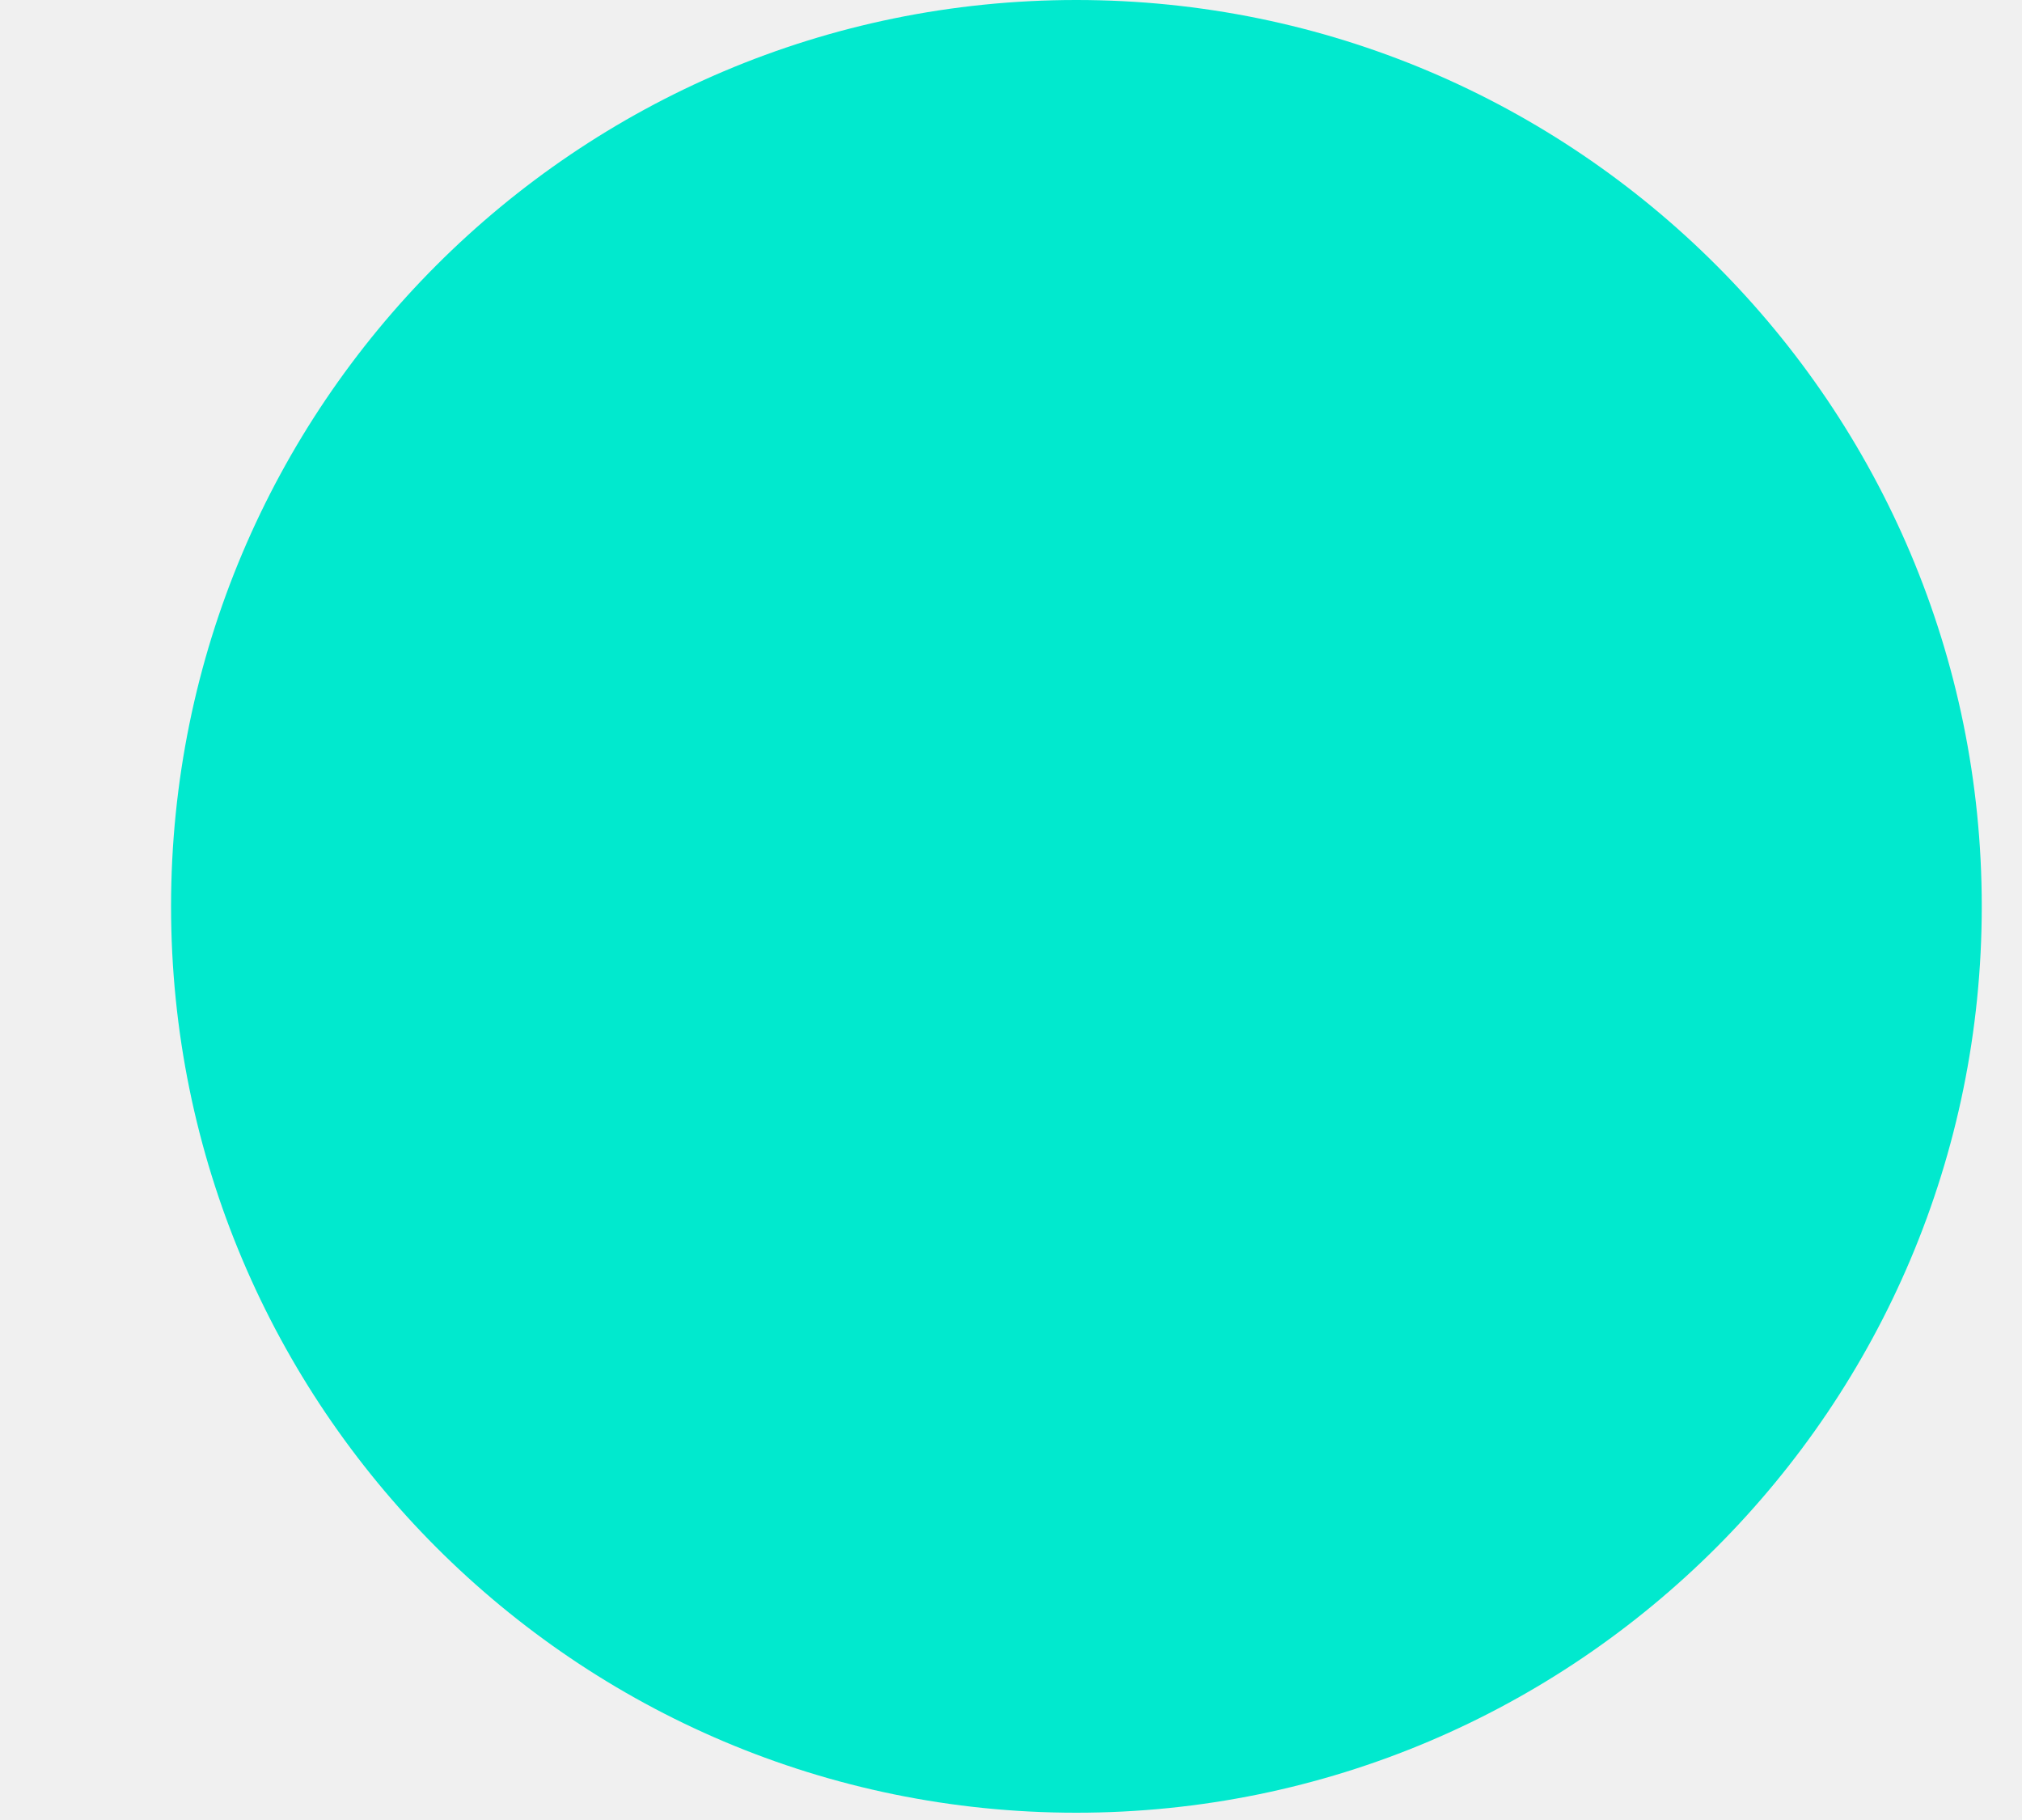
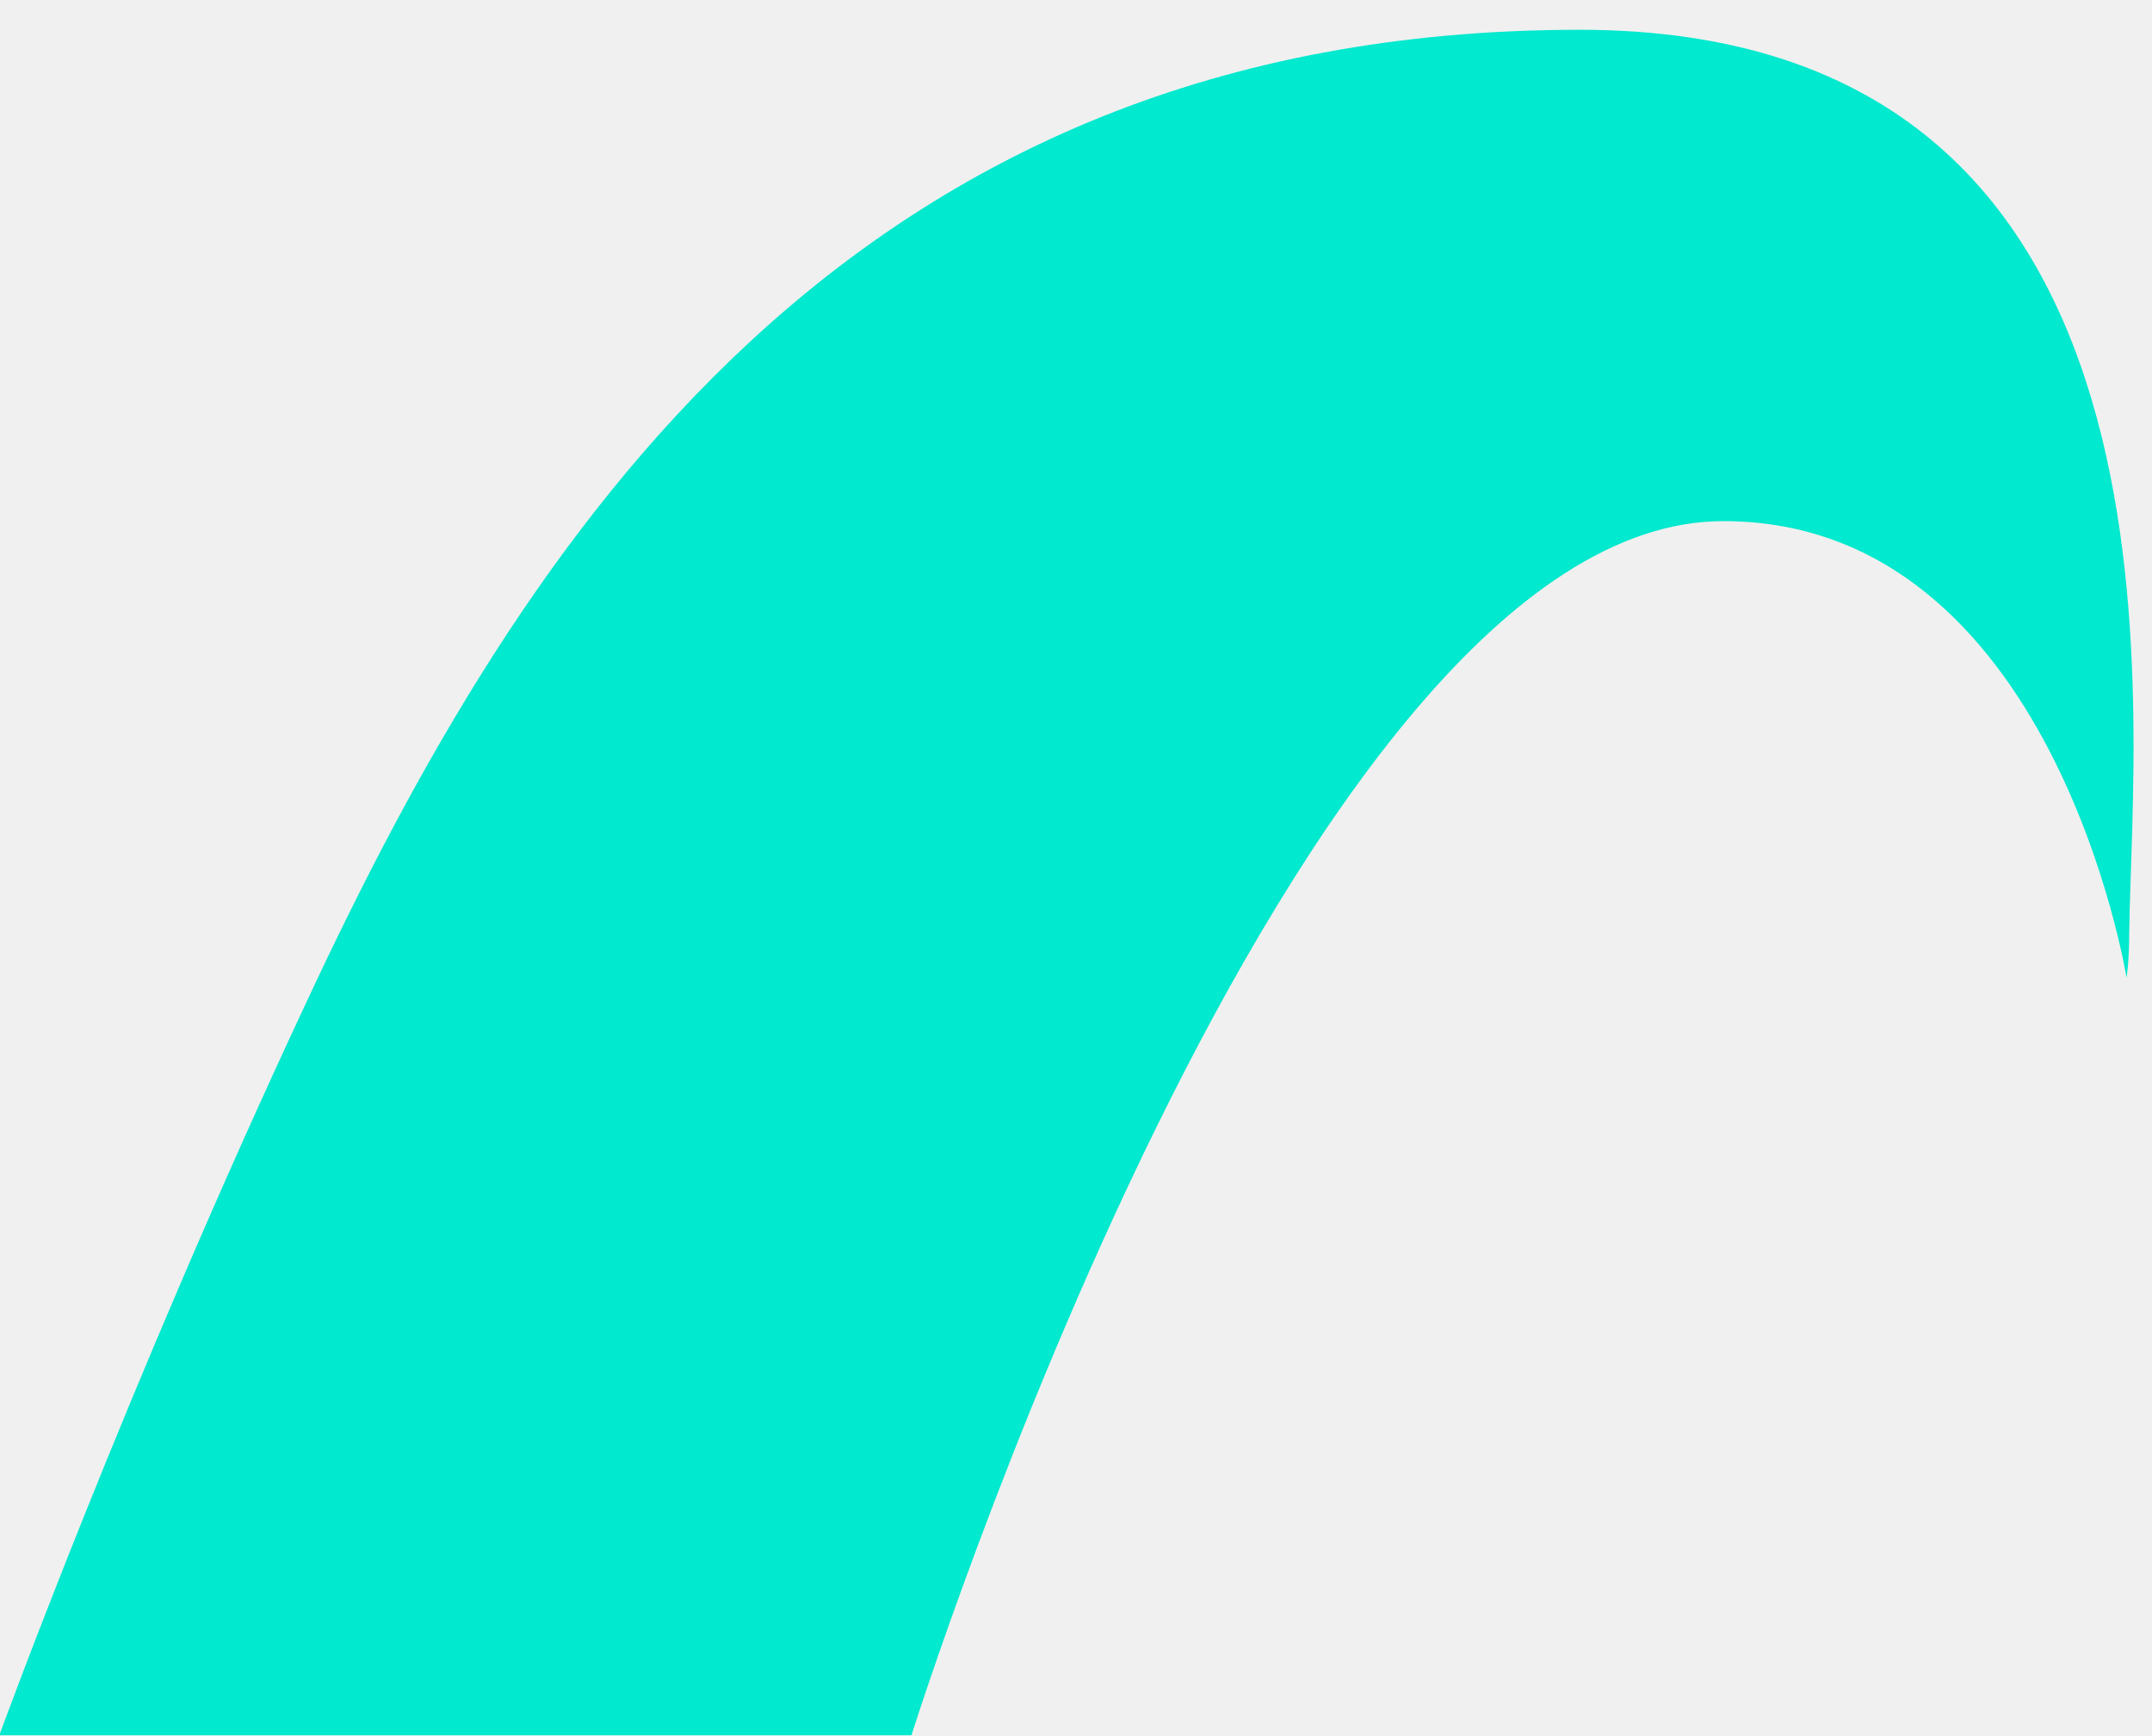
- <svg xmlns="http://www.w3.org/2000/svg" version="1.1" width="10px" height="9px">
+ <svg xmlns="http://www.w3.org/2000/svg" version="1.1" width="31px" height="25px">
  <defs>
    <pattern id="BGPattern" patternUnits="userSpaceOnUse" alignment="0 0" imageRepeat="None" />
-     <mask fill="white" id="Clip489">
-       <path d="M 0.846 4.482  C 0.846 6.957  2.85 8.964  5.323 8.964  C 7.796 8.964  9.801 6.957  9.801 4.482  C 9.801 2.007  7.796 0  5.323 0  C 2.85 0  0.846 2.007  0.846 4.482  Z " fill-rule="evenodd" />
+     <mask fill="white" id="Clip18">
+       <path d="M 0 25  L 0 24.974  C 0 24.974  1.831 19.951  4.425 14.415  C 7.52 7.784  12.195 0.429  22.757 0.429  C 31.818 0.429  30.712 10.276  30.672 13.426  C 30.672 13.861  30.633 14.085  30.633 14.085  C 30.633 14.085  29.579 7.508  24.825 7.508  C 18.622 7.508  13.13 25  13.13 25  L 0 25  Z " fill-rule="evenodd" />
    </mask>
  </defs>
-   <g transform="matrix(1 0 0 1 -18 0 )">
-     <path d="M 0.846 4.482  C 0.846 6.957  2.85 8.964  5.323 8.964  C 7.796 8.964  9.801 6.957  9.801 4.482  C 9.801 2.007  7.796 0  5.323 0  C 2.85 0  0.846 2.007  0.846 4.482  Z " fill-rule="nonzero" fill="rgba(1, 233, 206, 1)" stroke="none" transform="matrix(1 0 0 1 18 0 )" class="fill" />
-     <path d="M 0.846 4.482  C 0.846 6.957  2.85 8.964  5.323 8.964  C 7.796 8.964  9.801 6.957  9.801 4.482  C 9.801 2.007  7.796 0  5.323 0  C 2.85 0  0.846 2.007  0.846 4.482  Z " stroke-width="0" stroke-dasharray="0" stroke="rgba(255, 255, 255, 0)" fill="none" transform="matrix(1 0 0 1 18 0 )" class="stroke" mask="url(#Clip489)" />
+   <g transform="matrix(1 0 0 1 0 -11 )">
+     <path d="M 0 25  L 0 24.974  C 0 24.974  1.831 19.951  4.425 14.415  C 7.52 7.784  12.195 0.429  22.757 0.429  C 31.818 0.429  30.712 10.276  30.672 13.426  C 30.672 13.861  30.633 14.085  30.633 14.085  C 30.633 14.085  29.579 7.508  24.825 7.508  C 18.622 7.508  13.13 25  13.13 25  L 0 25  Z " fill-rule="nonzero" fill="rgba(1, 233, 206, 1)" stroke="none" transform="matrix(1 0 0 1 0 11 )" class="fill" />
+     <path d="M 0 25  L 0 24.974  C 0 24.974  1.831 19.951  4.425 14.415  C 7.52 7.784  12.195 0.429  22.757 0.429  C 31.818 0.429  30.712 10.276  30.672 13.426  C 30.672 13.861  30.633 14.085  30.633 14.085  C 30.633 14.085  29.579 7.508  24.825 7.508  C 18.622 7.508  13.13 25  13.13 25  L 0 25  Z " stroke-width="0" stroke-dasharray="0" stroke="rgba(255, 255, 255, 0)" fill="none" transform="matrix(1 0 0 1 0 11 )" class="stroke" mask="url(#Clip18)" />
  </g>
</svg>
